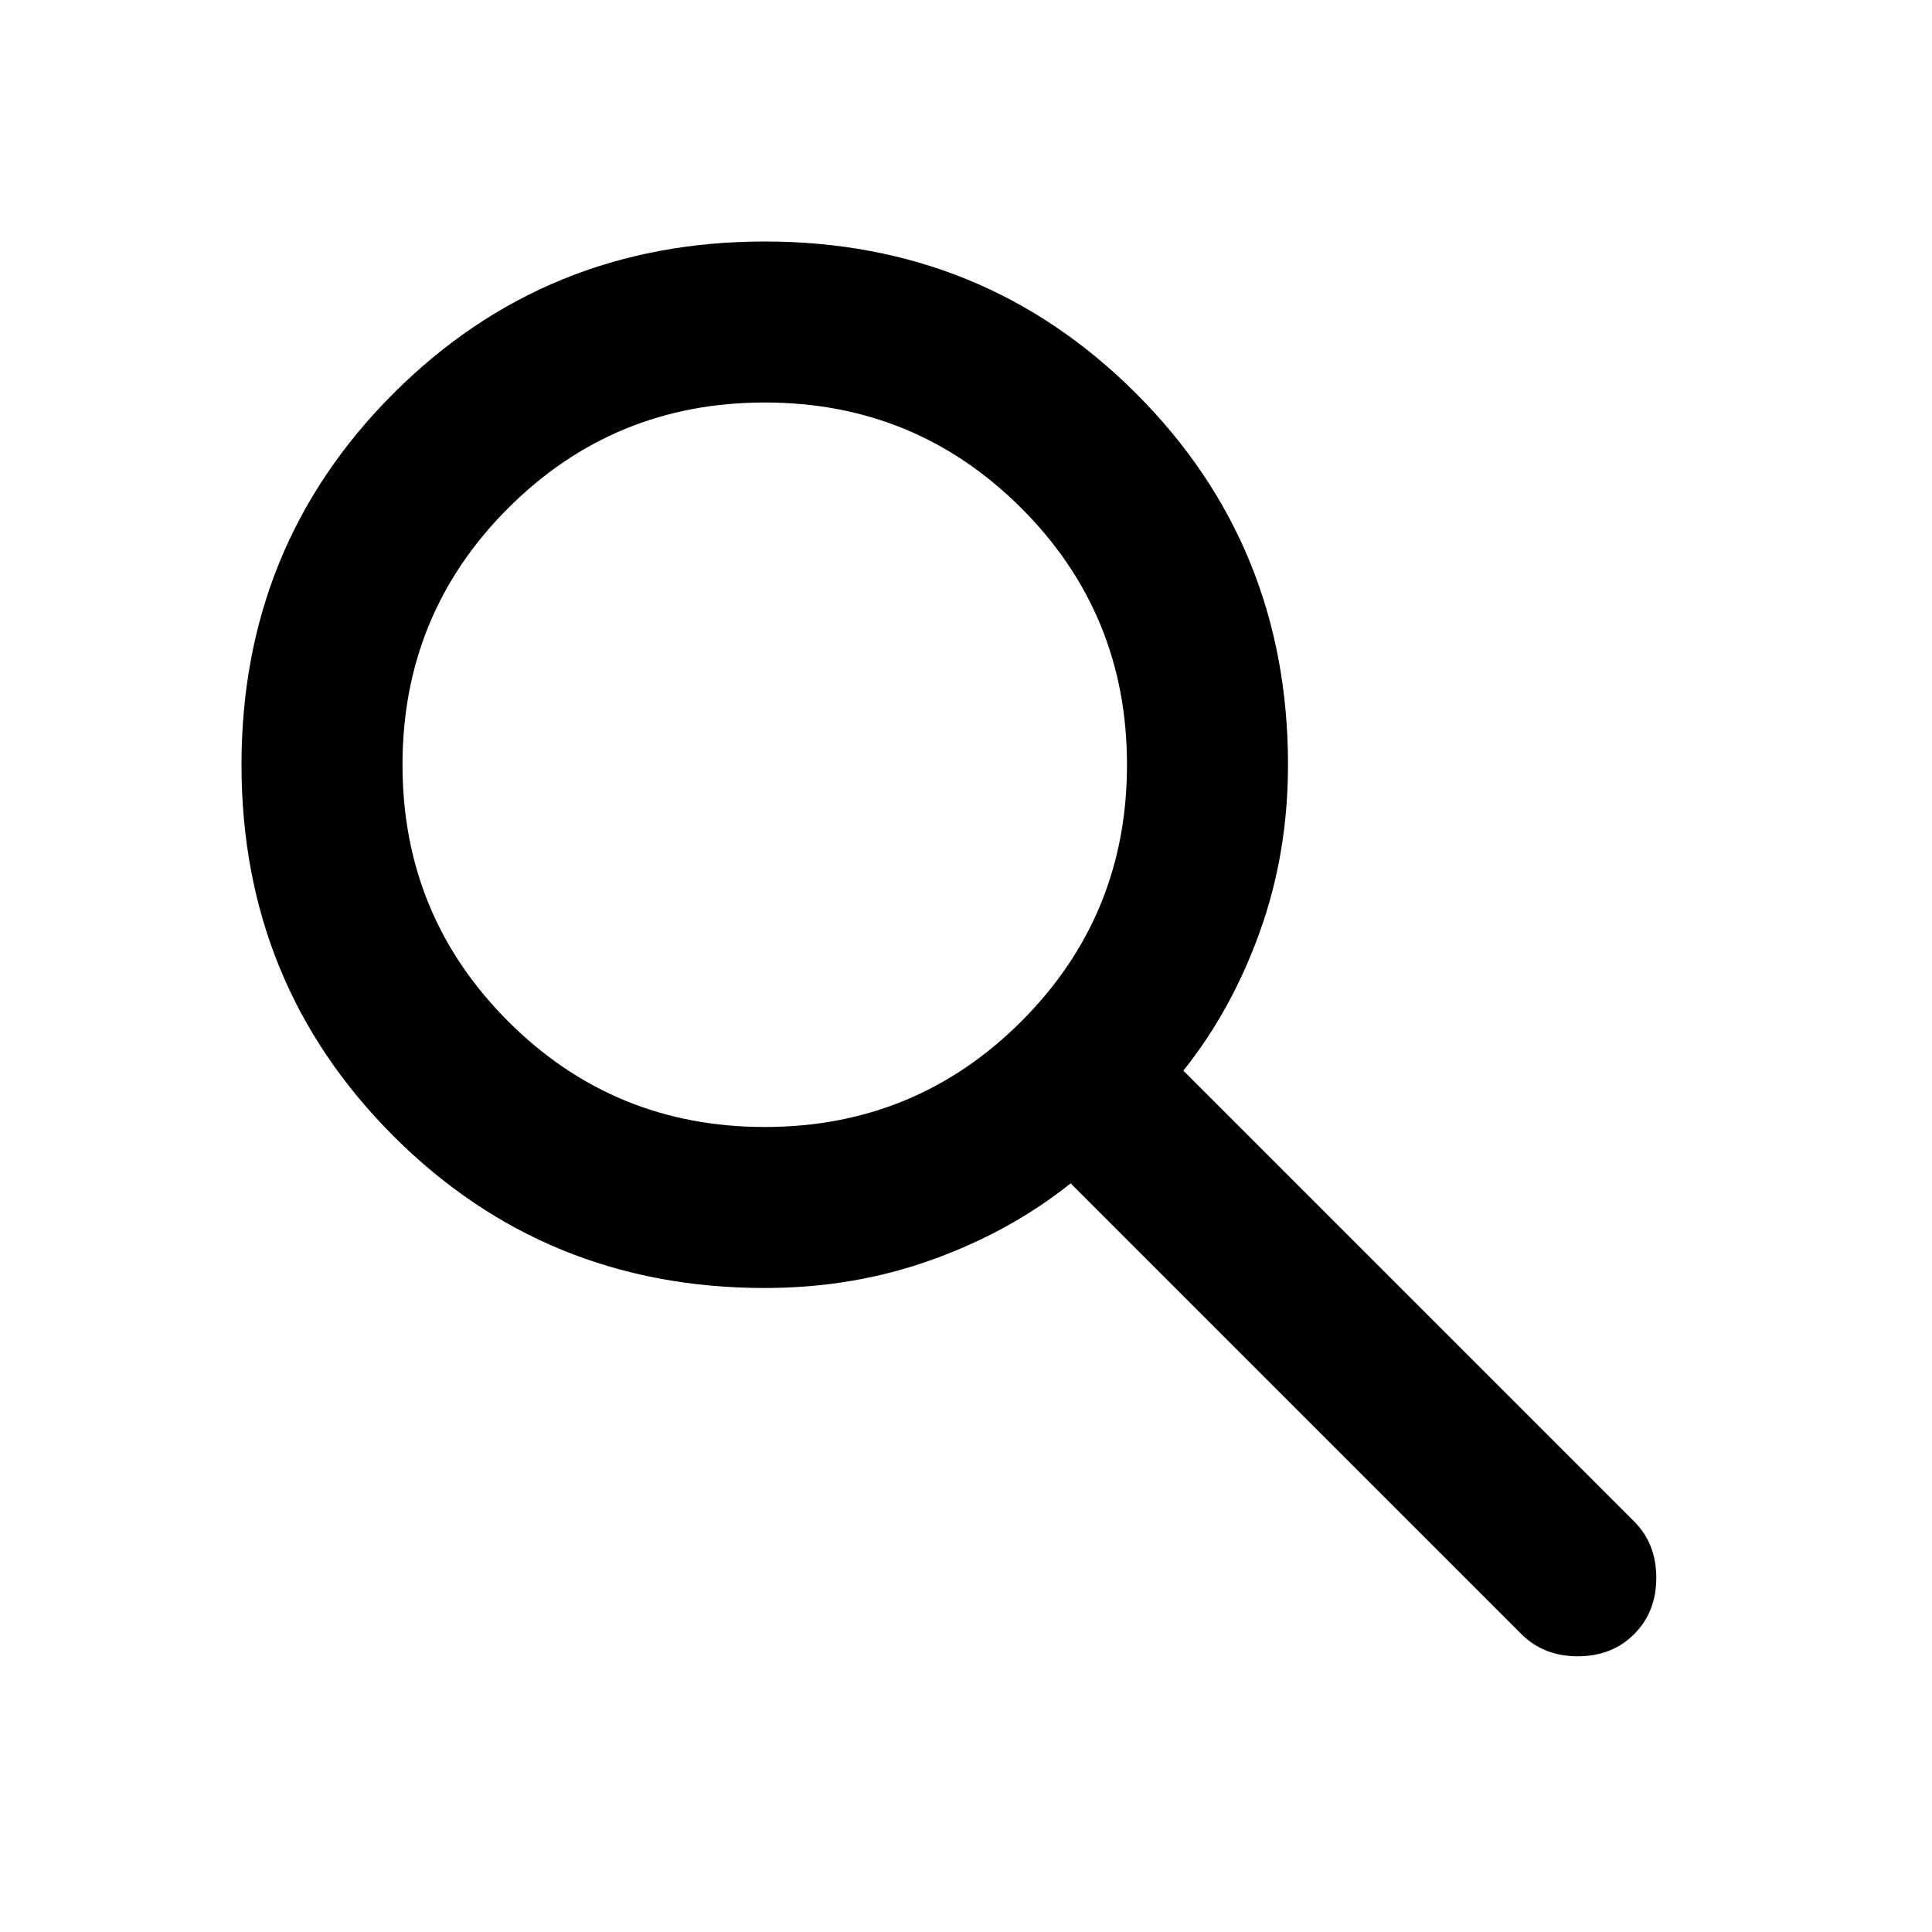
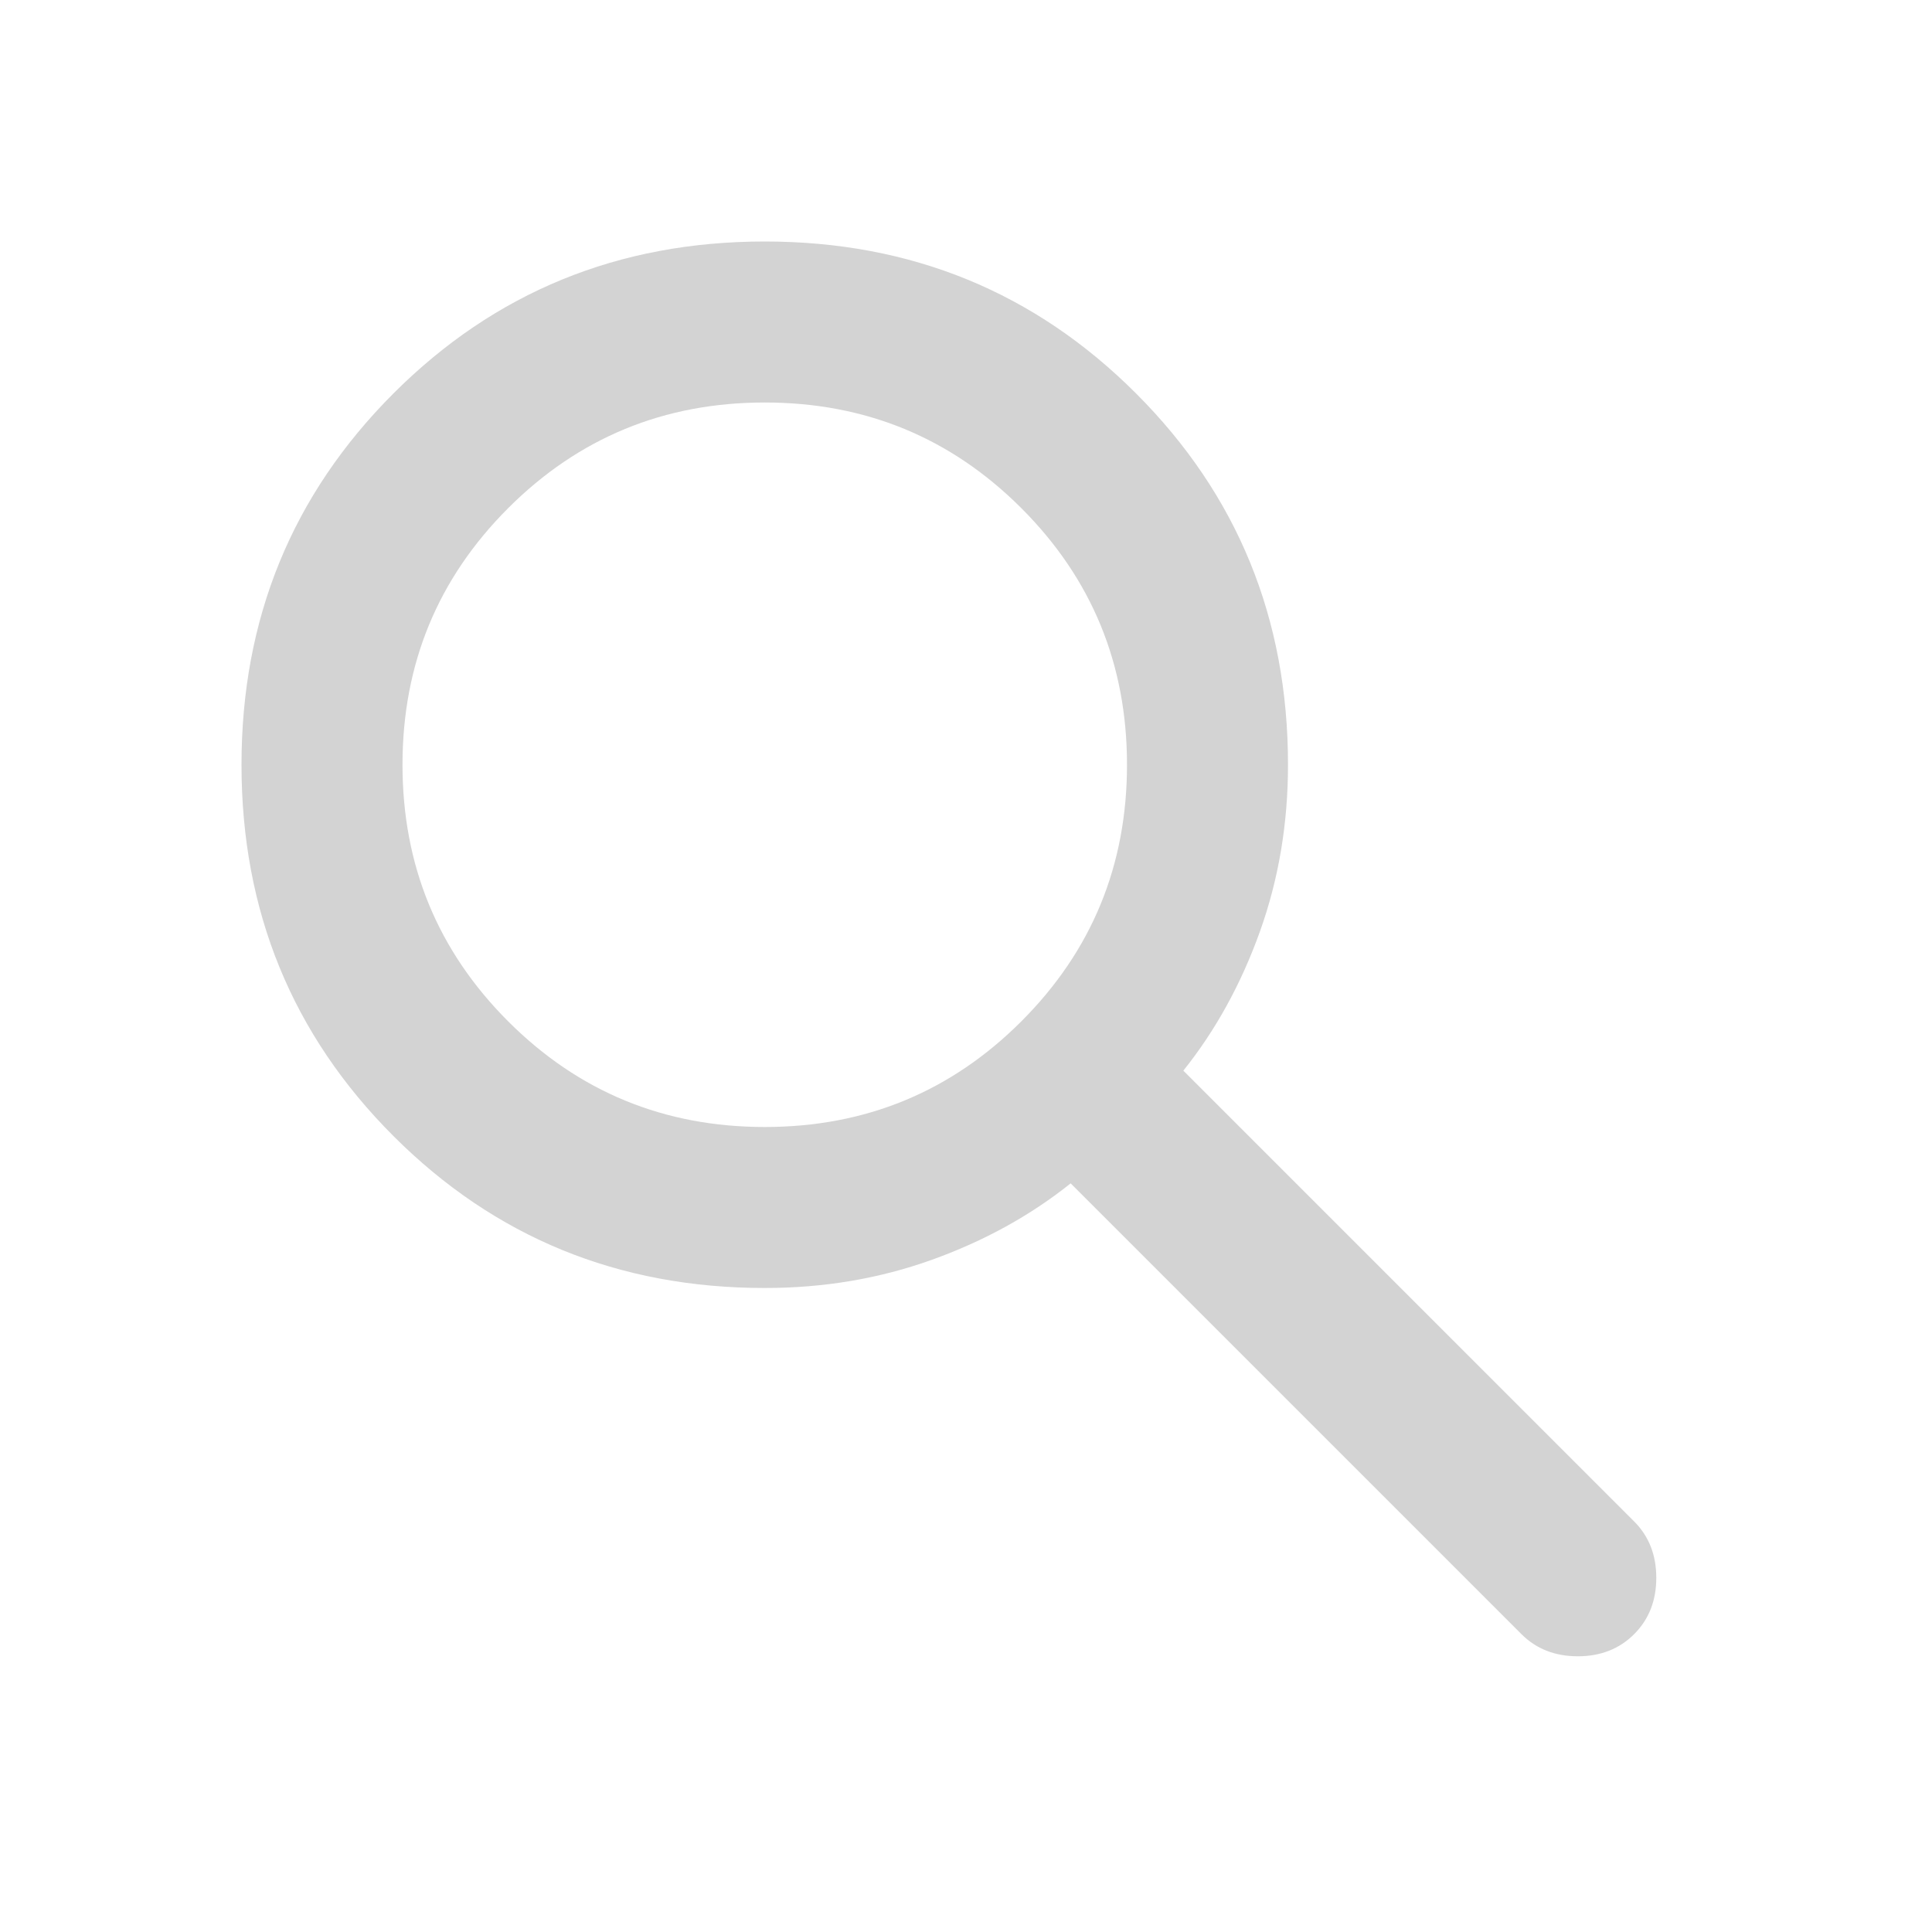
<svg xmlns="http://www.w3.org/2000/svg" height="24" viewBox="0 -960 960 960" width="24">
-   <path d="M380-320q-109 0-184.5-75.5T120-580q0-109 75.5-184.5T380-840q109 0 184.5 75.5T640-580q0 44-14 83t-38 69l224 224q11 11 11 28t-11 28q-11 11-28 11t-28-11L532-372q-30 24-69 38t-83 14Zm0-80q75 0 127.5-52.5T560-580q0-75-52.5-127.5T380-760q-75 0-127.5 52.5T200-580q0 75 52.5 127.5T380-400Z" />
+   <path fill="lightgray" d="M380-320q-109 0-184.5-75.5T120-580q0-109 75.5-184.5T380-840q109 0 184.5 75.5T640-580q0 44-14 83t-38 69l224 224q11 11 11 28t-11 28q-11 11-28 11t-28-11L532-372q-30 24-69 38t-83 14Zm0-80q75 0 127.5-52.5T560-580q0-75-52.5-127.5T380-760q-75 0-127.5 52.5T200-580q0 75 52.5 127.5T380-400Z" />
</svg>
